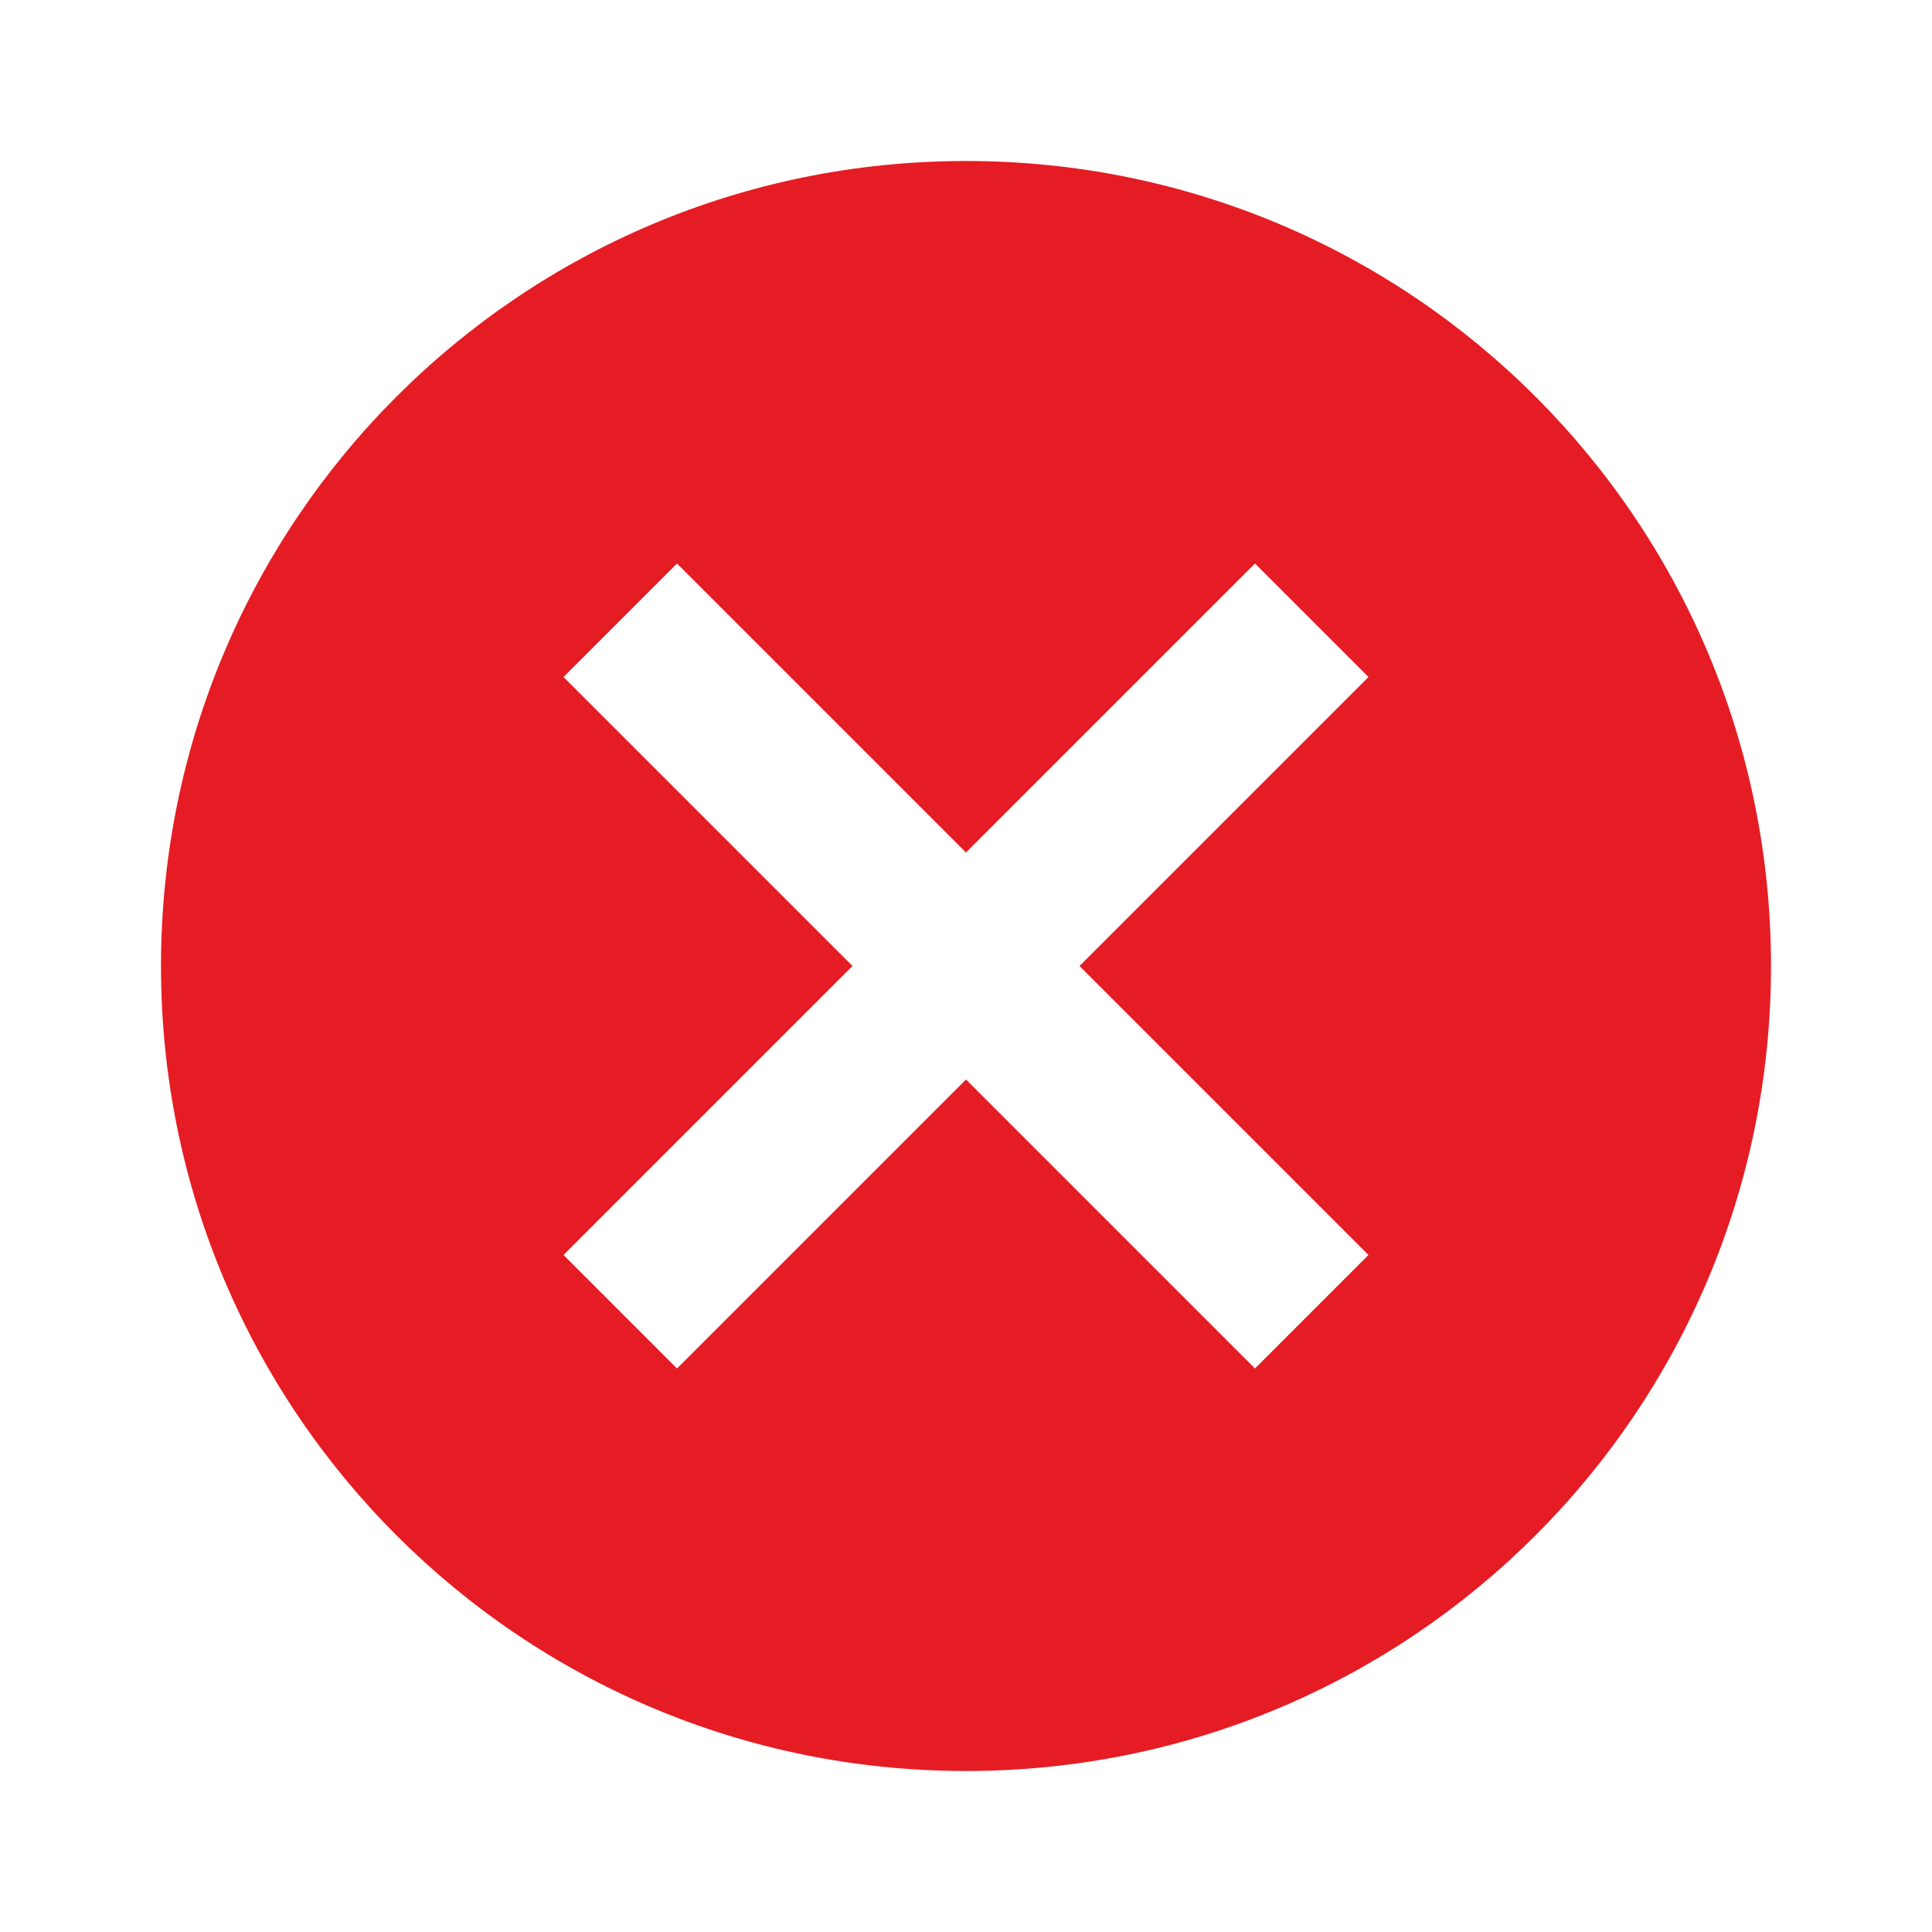
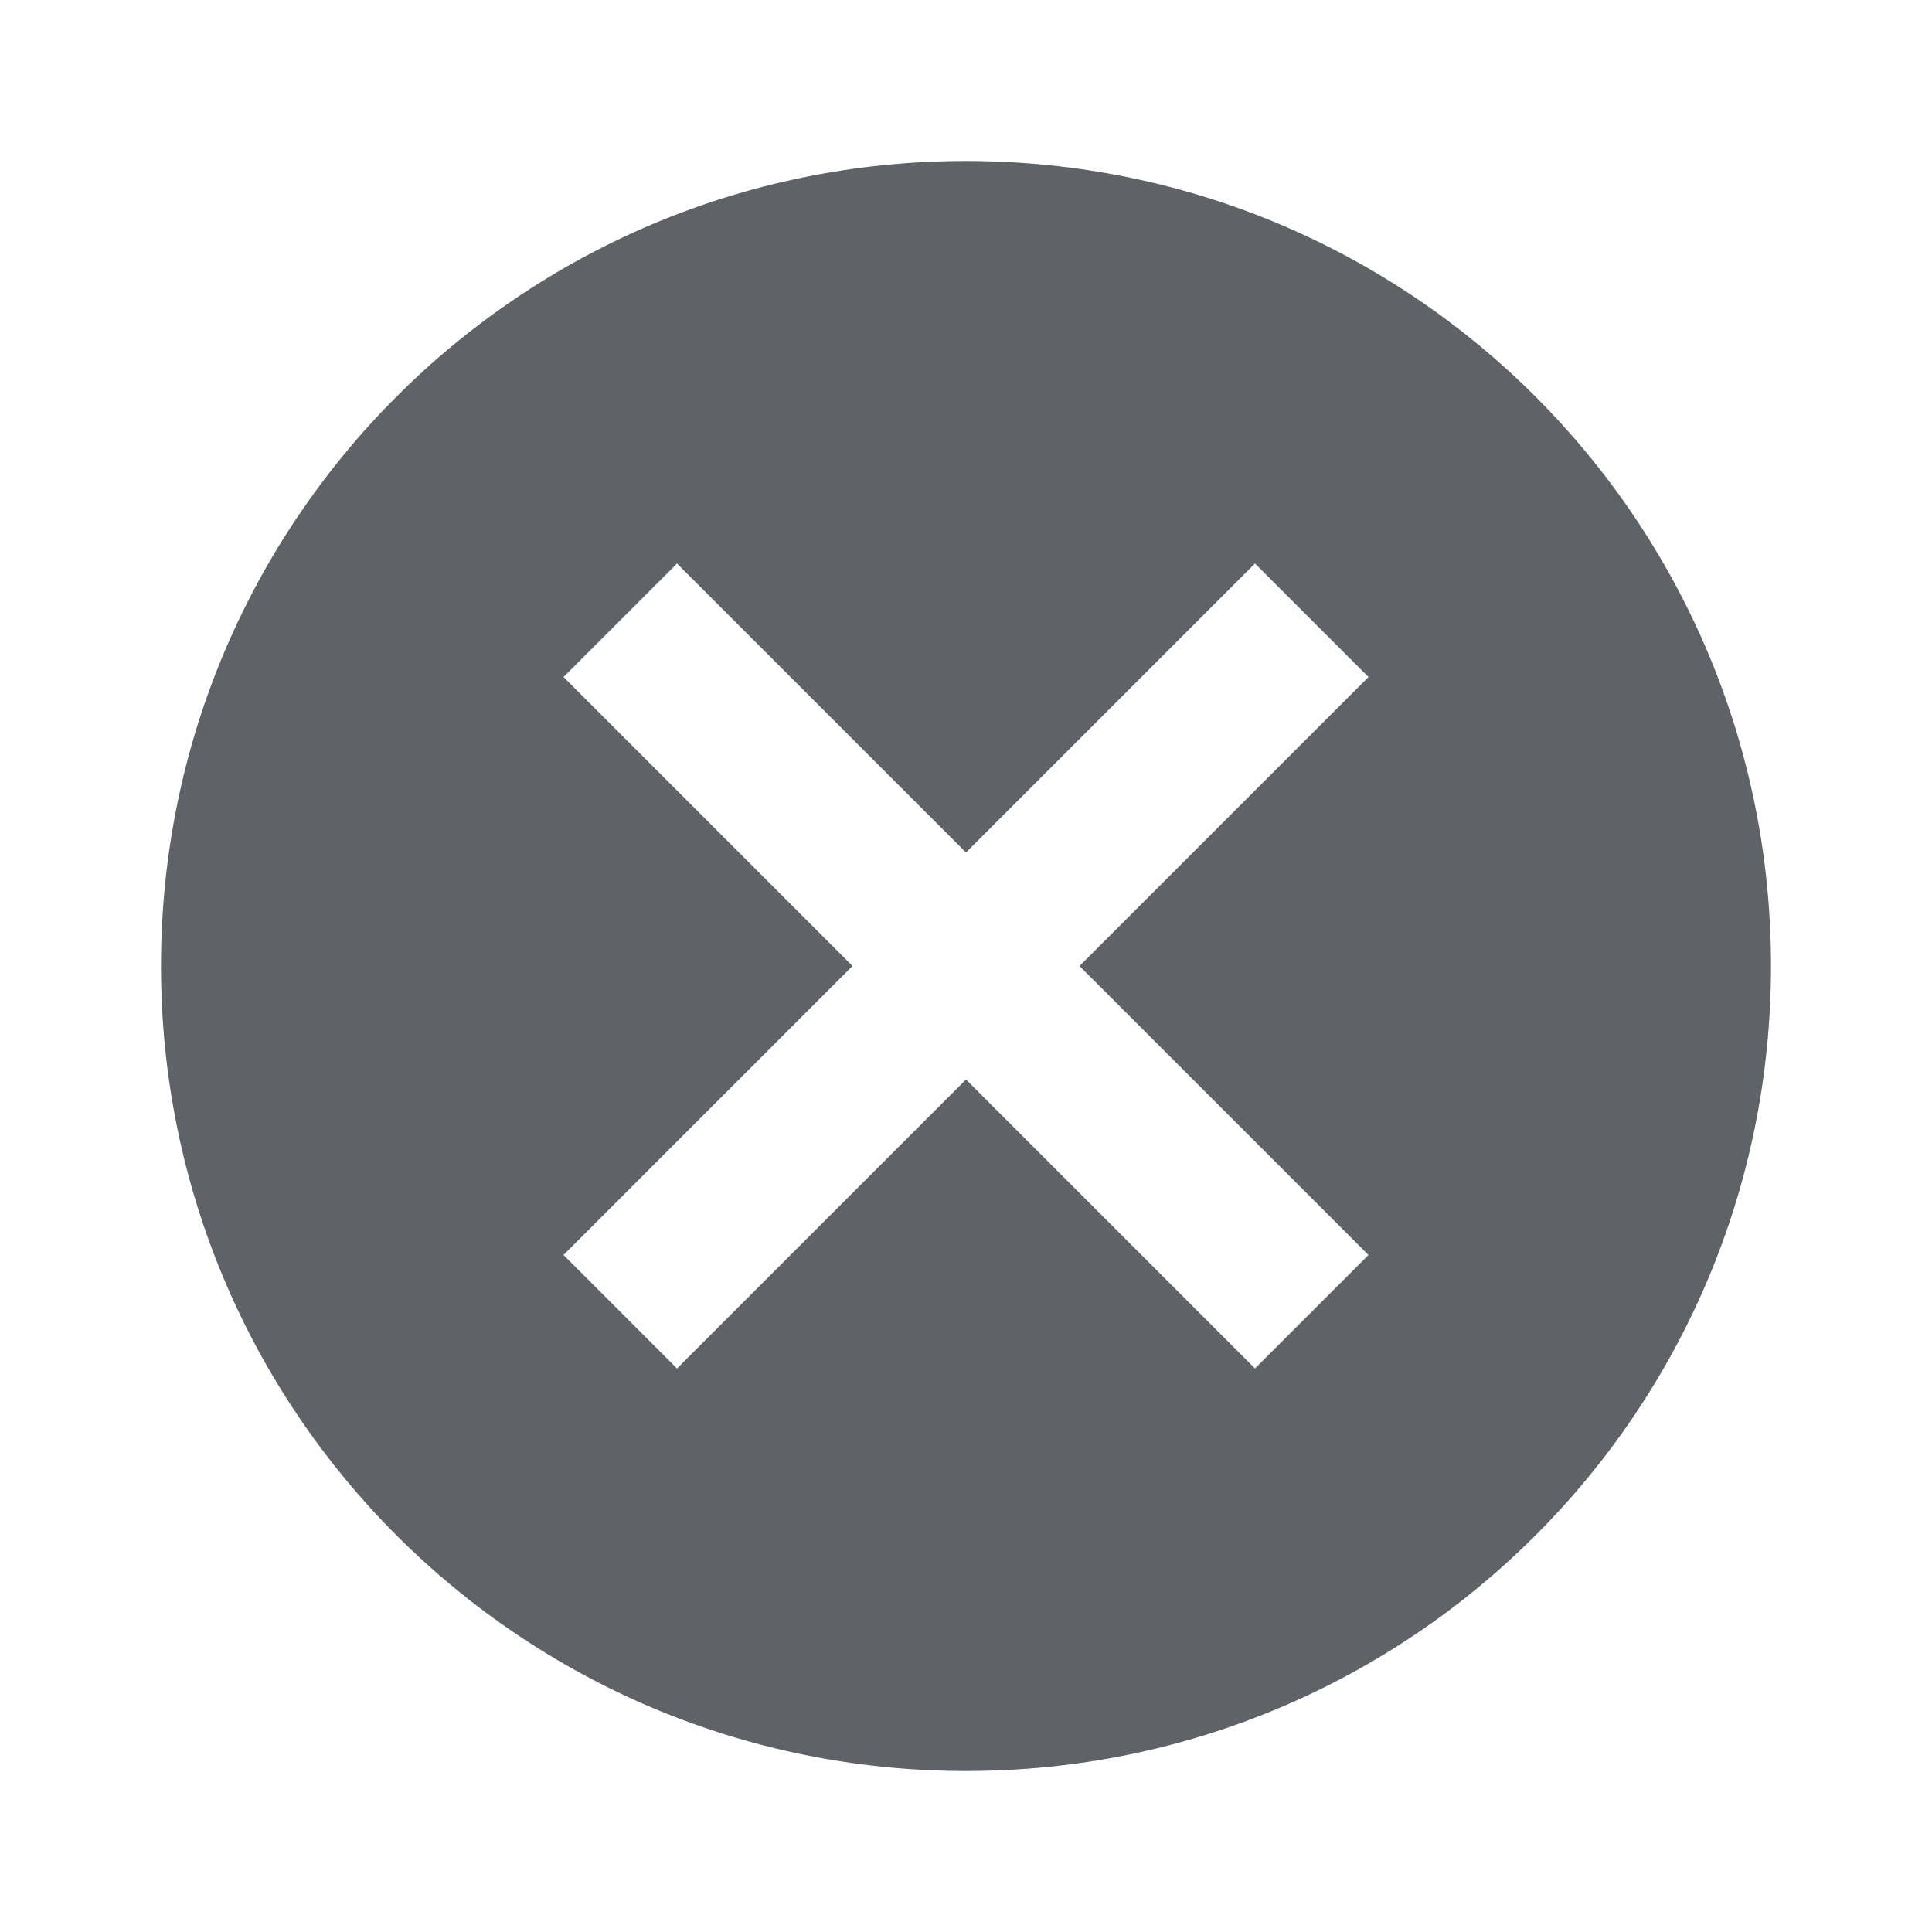
- <svg xmlns="http://www.w3.org/2000/svg" width="24" height="24" viewBox="0 0 24 2 4" fill="#E51C23">
+ <svg xmlns="http://www.w3.org/2000/svg" width="24" height="24" viewBox="0 0 24 2 4" fill="#5F6368">
  <path d="M12 2C6.47 2 2 6.47 2 12s4.47 10 10 10 10-4.47 10-10S17.53 2 12 2zm5 13.59L15.59 17 12 13.41 8.41 17 7 15.59 10.59 12 7 8.41 8.41 7 12 10.59 15.59 7 17 8.41 13.41 12 17 15.59z" />
</svg>
